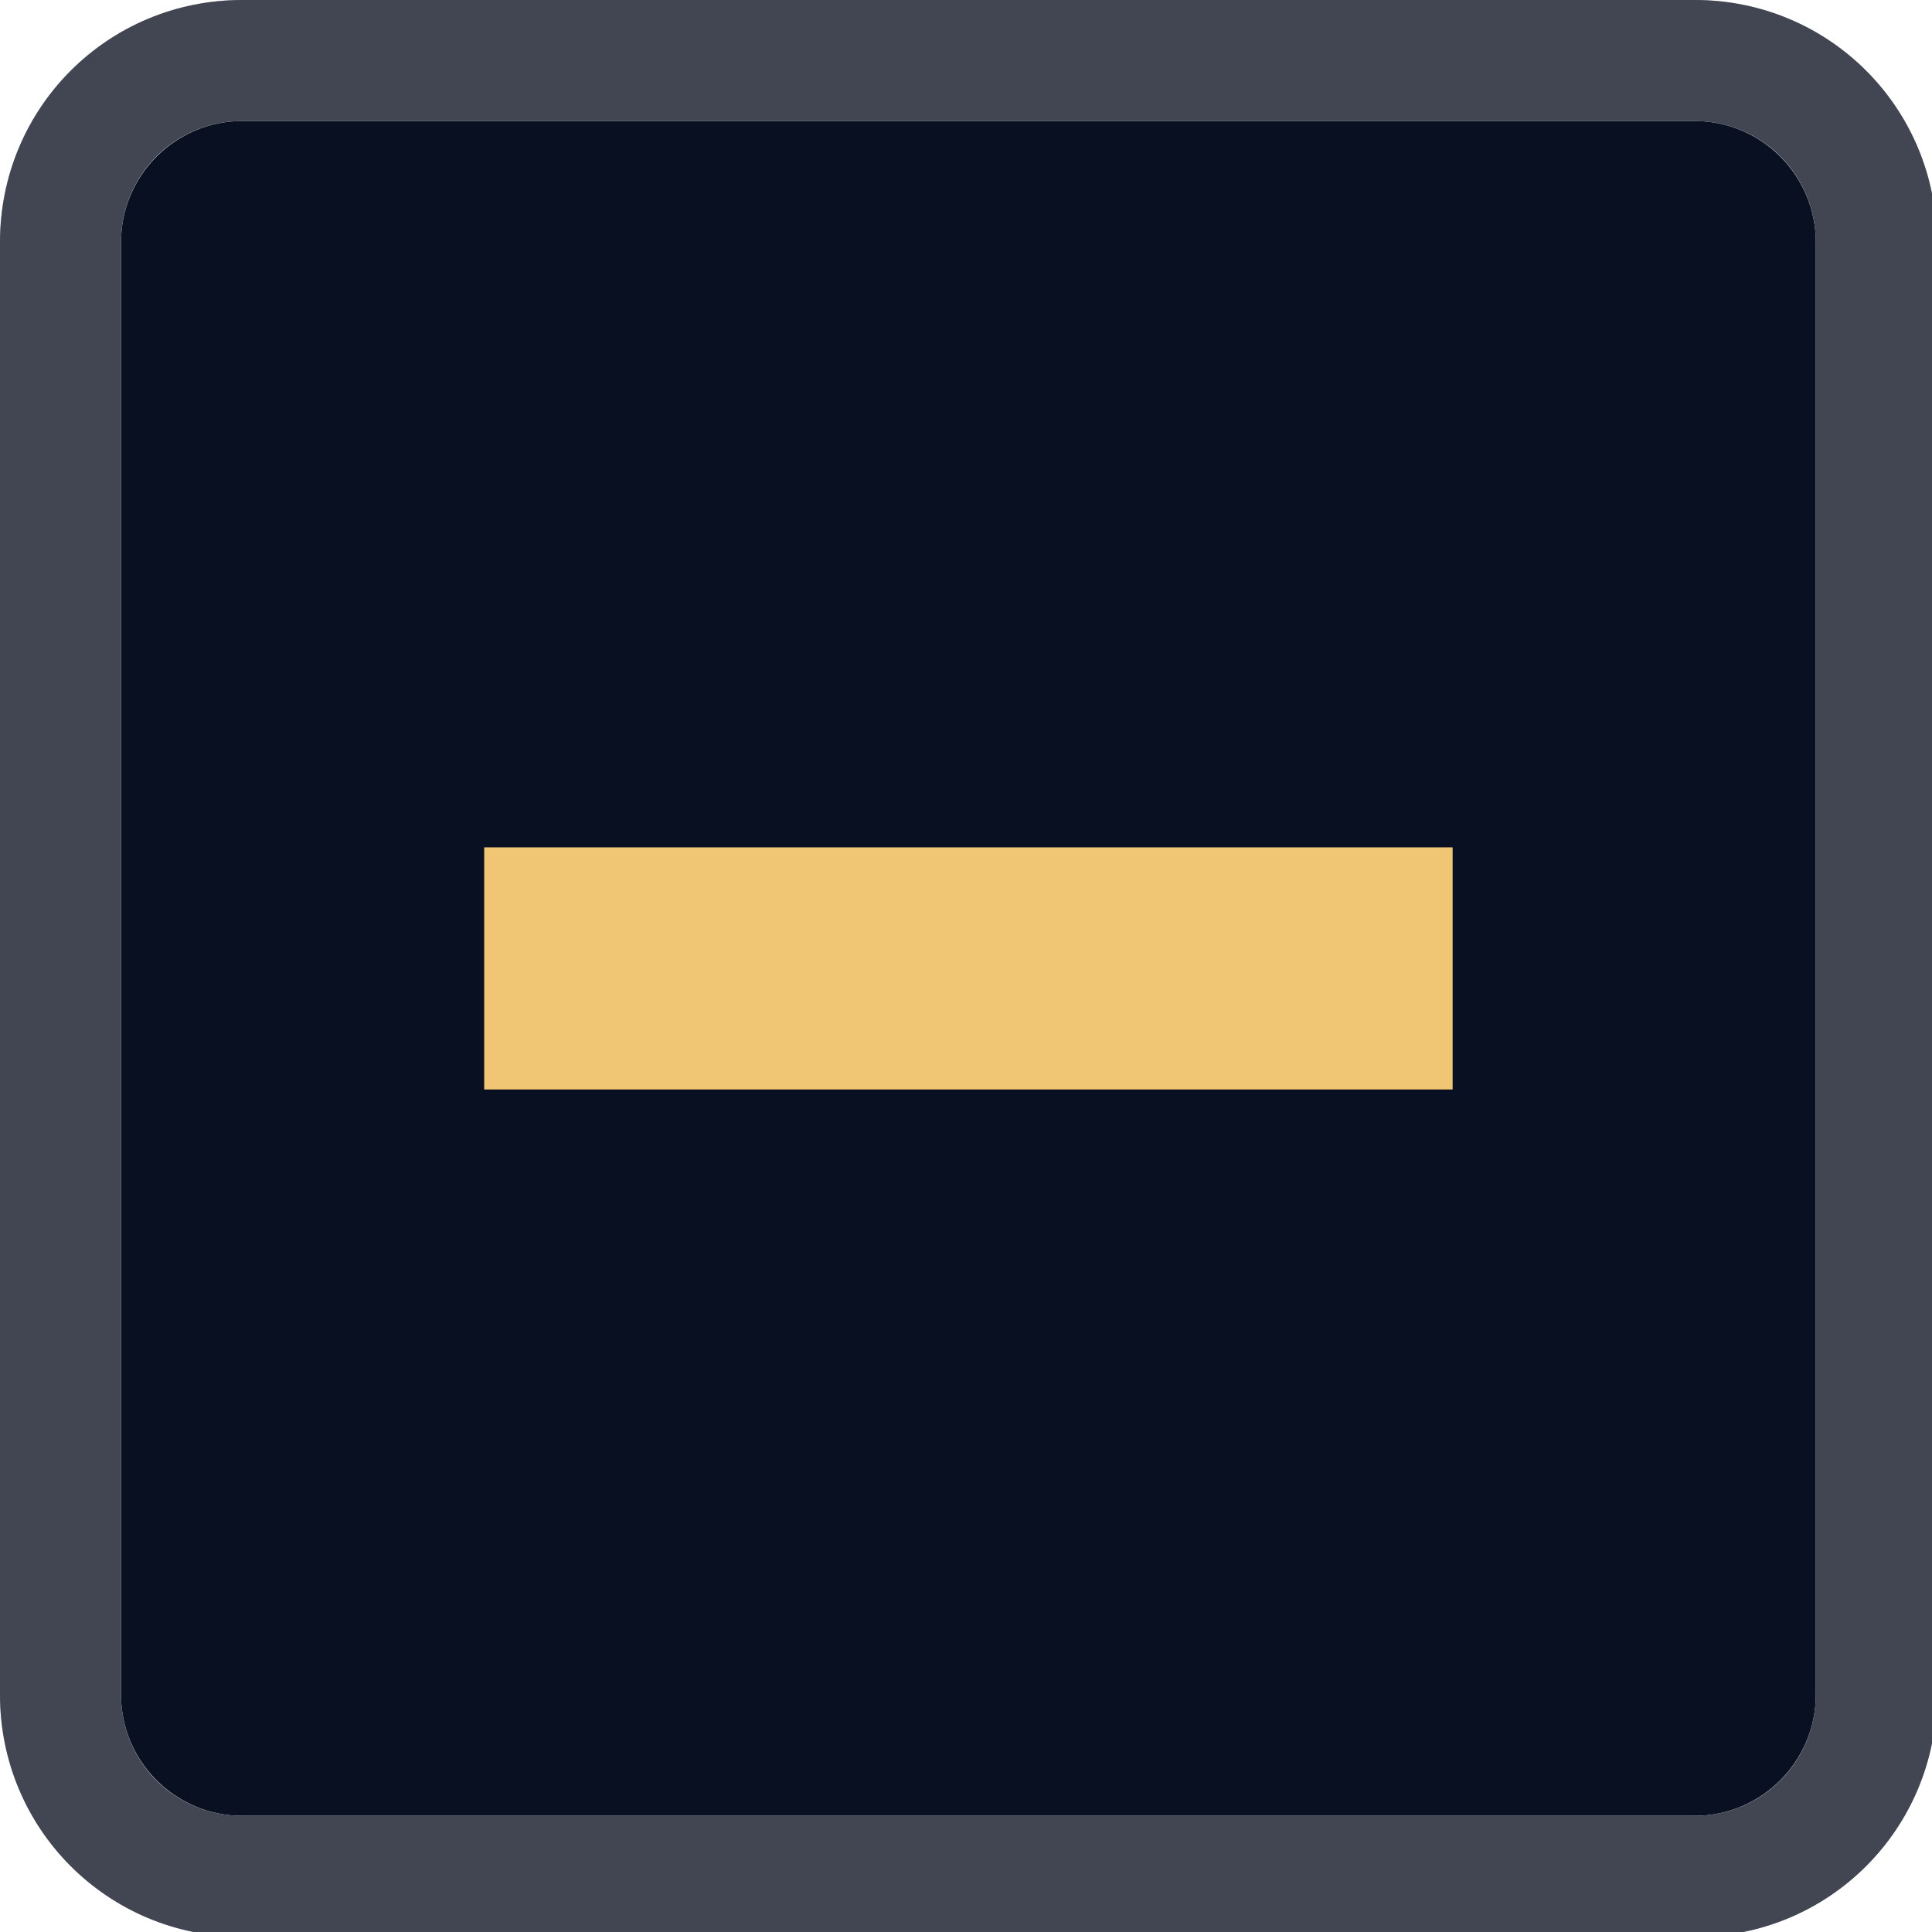
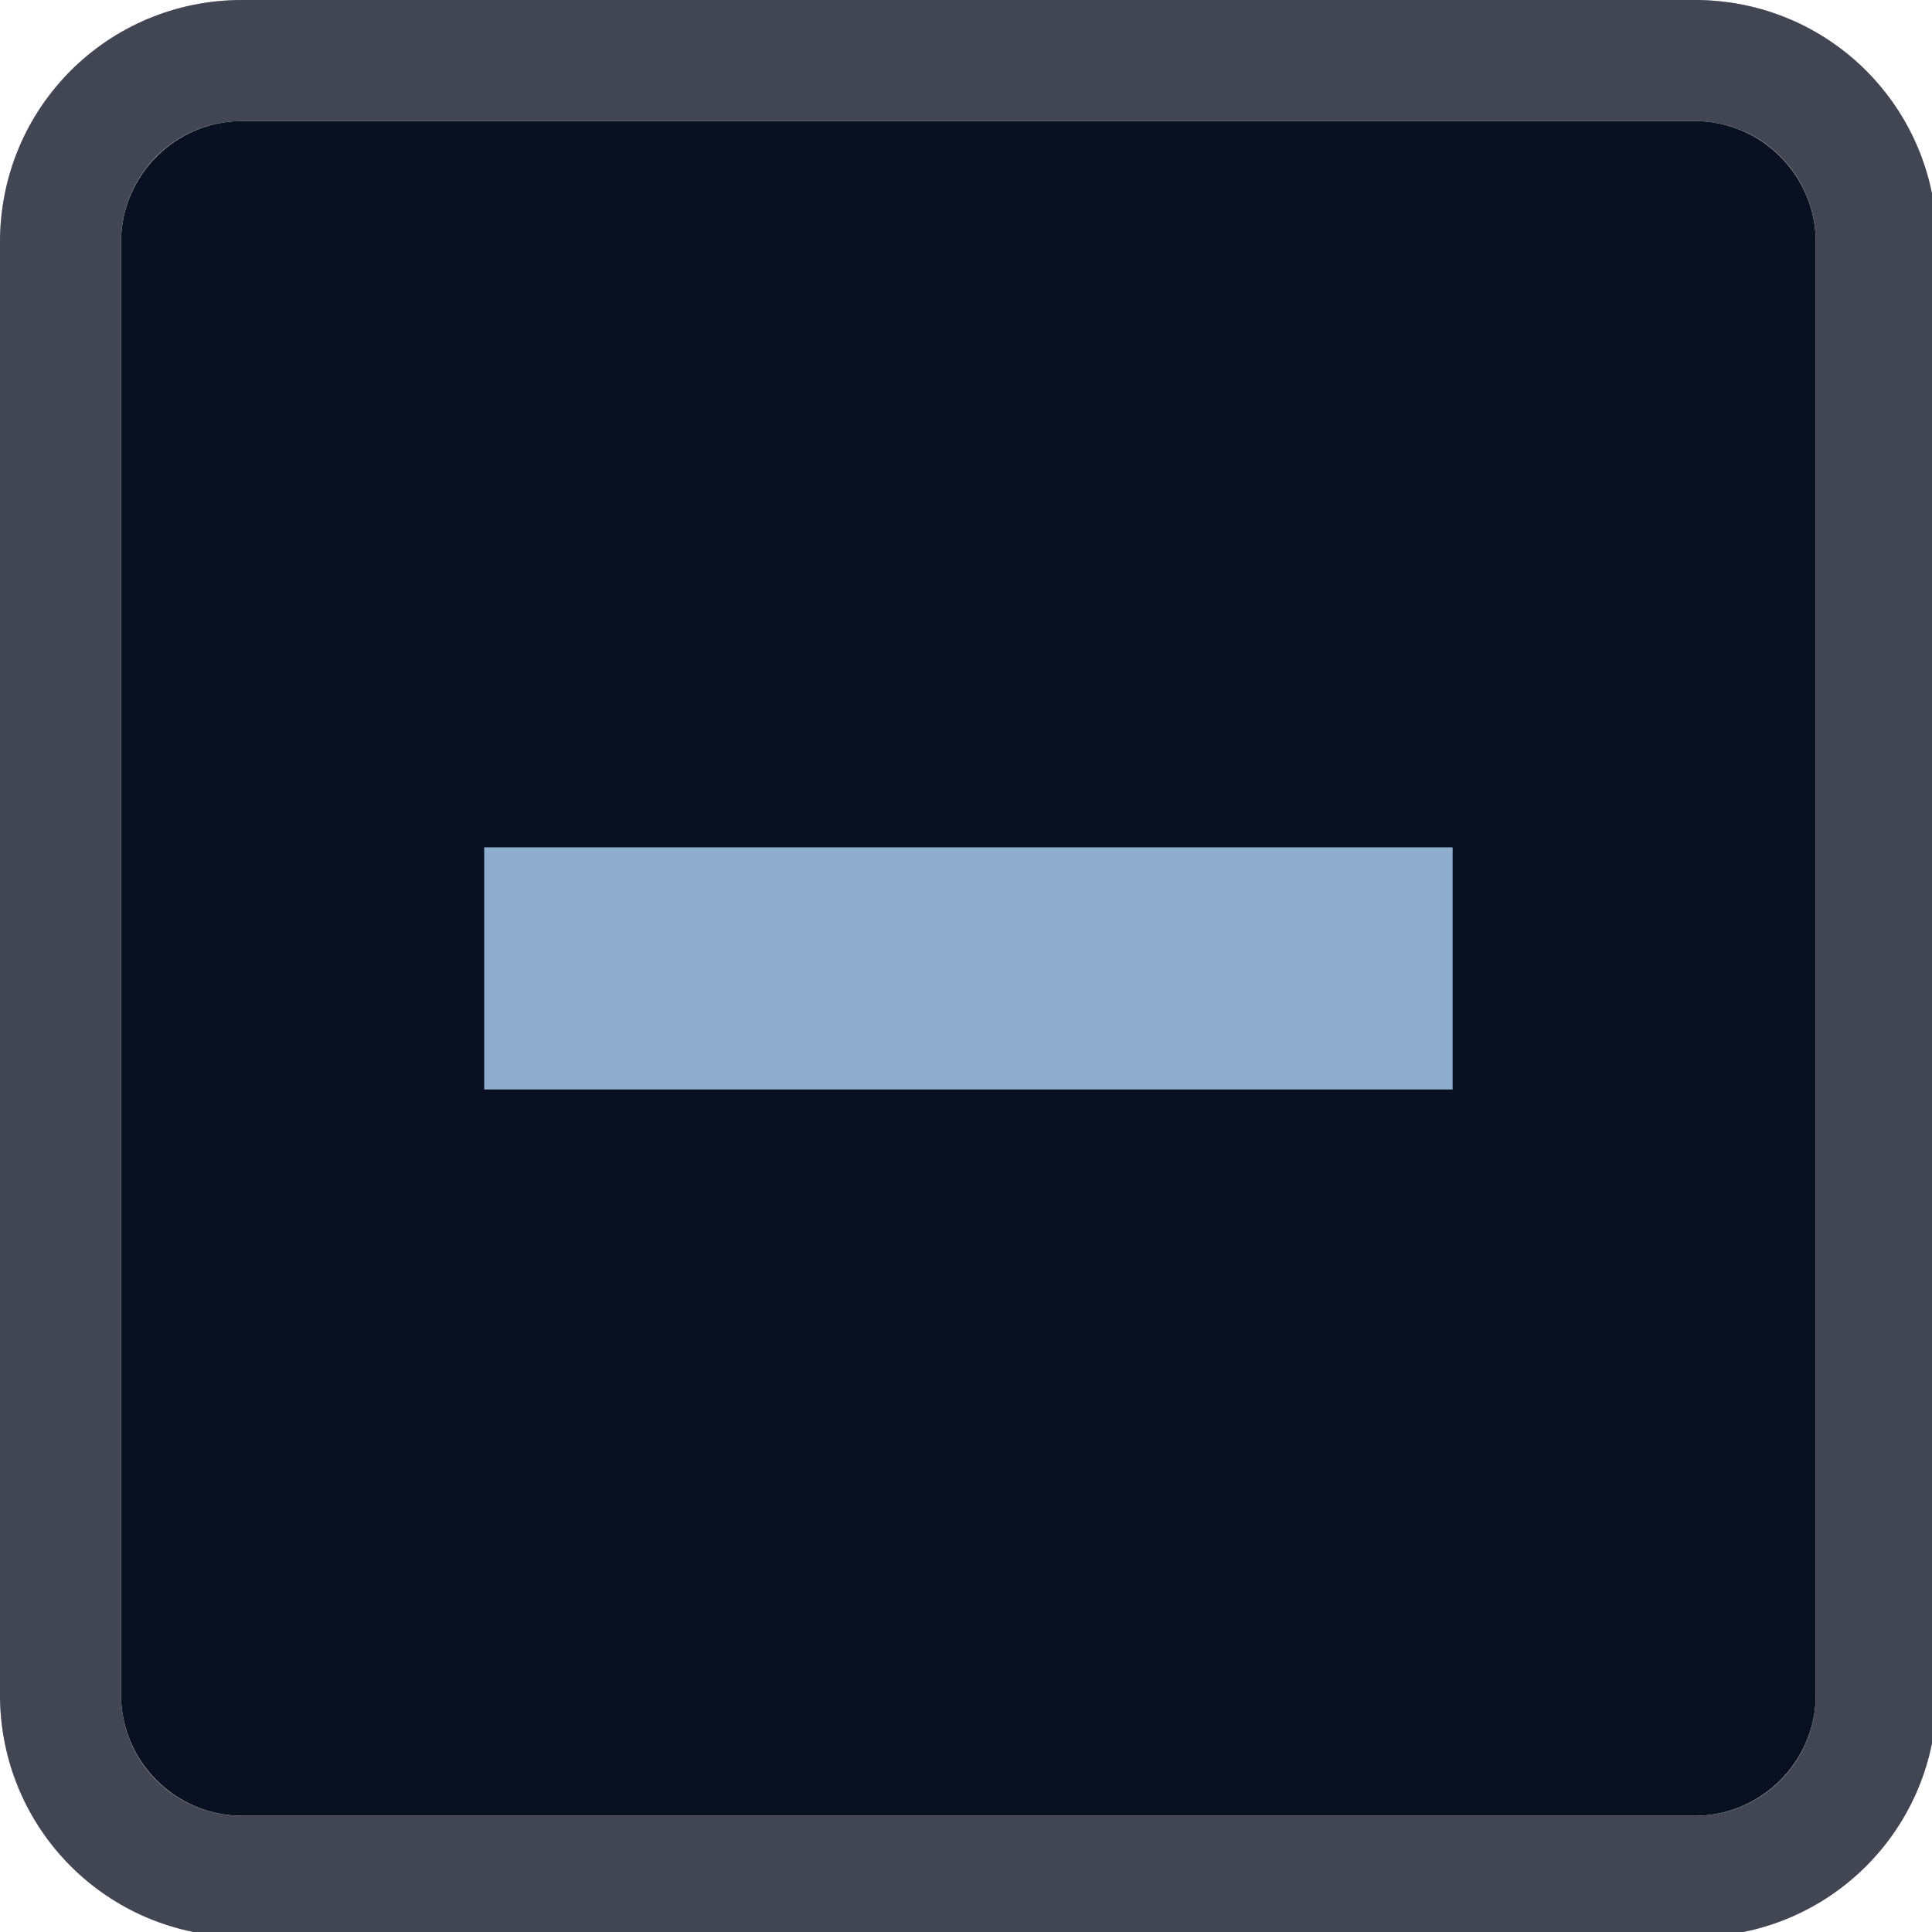
<svg xmlns="http://www.w3.org/2000/svg" width="133pt" height="133pt" viewBox="0 0 133 133" version="1.1">
  <g id="surface1">
    <path style=" stroke:none;fill-rule:nonzero;fill:#081021;fill-opacity:1;" d="M 16.668 8.332 L 116.668 8.332 C 121.258 8.332 125 12.078 125 16.668 L 125 116.668 C 125 121.258 121.258 125 116.668 125 L 16.668 125 C 12.078 125 8.332 121.258 8.332 116.668 L 8.332 16.668 C 8.332 12.078 12.078 8.332 16.668 8.332 Z M 16.668 8.332 " />
    <path style=" stroke:none;fill-rule:nonzero;fill:#081021;fill-opacity:1;" d="M 16.668 0 C 7.422 0 0 7.422 0 16.668 L 0 116.668 C 0 125.91 7.422 133.332 16.668 133.332 L 116.668 133.332 C 125.91 133.332 133.332 125.91 133.332 116.668 L 133.332 16.668 C 133.332 7.422 125.91 0 116.668 0 Z M 16.668 8.332 L 116.668 8.332 C 121.289 8.332 125 12.043 125 16.668 L 125 116.668 C 125 121.289 121.289 125 116.668 125 L 16.668 125 C 12.043 125 8.332 121.289 8.332 116.668 L 8.332 16.668 C 8.332 12.043 12.043 8.332 16.668 8.332 Z M 16.668 8.332 " />
    <path style=" stroke:none;fill-rule:nonzero;fill:#c7c7c7;fill-opacity:0.30;" d="M 16.668 0 C 7.422 0 0 7.422 0 16.668 L 0 116.668 C 0 125.91 7.422 133.332 16.668 133.332 L 116.668 133.332 C 125.91 133.332 133.332 125.91 133.332 116.668 L 133.332 16.668 C 133.332 7.422 125.91 0 116.668 0 Z M 16.668 8.332 L 116.668 8.332 C 121.289 8.332 125 12.043 125 16.668 L 125 116.668 C 125 121.289 121.289 125 116.668 125 L 16.668 125 C 12.043 125 8.332 121.289 8.332 116.668 L 8.332 16.668 C 8.332 12.043 12.043 8.332 16.668 8.332 Z M 16.668 8.332 " />
-     <path style=" stroke:none;fill-rule:nonzero;fill:#f0c674;fill-opacity:1;" d="M 33.332 58.332 L 100 58.332 L 100 75 L 33.332 75 Z M 33.332 58.332 " />
+     <path style=" stroke:none;fill-rule:nonzero;fill:#8fadcc;fill-opacity:1;" d="M 33.332 58.332 L 100 58.332 L 100 75 L 33.332 75 Z M 33.332 58.332 " />
  </g>
</svg>
